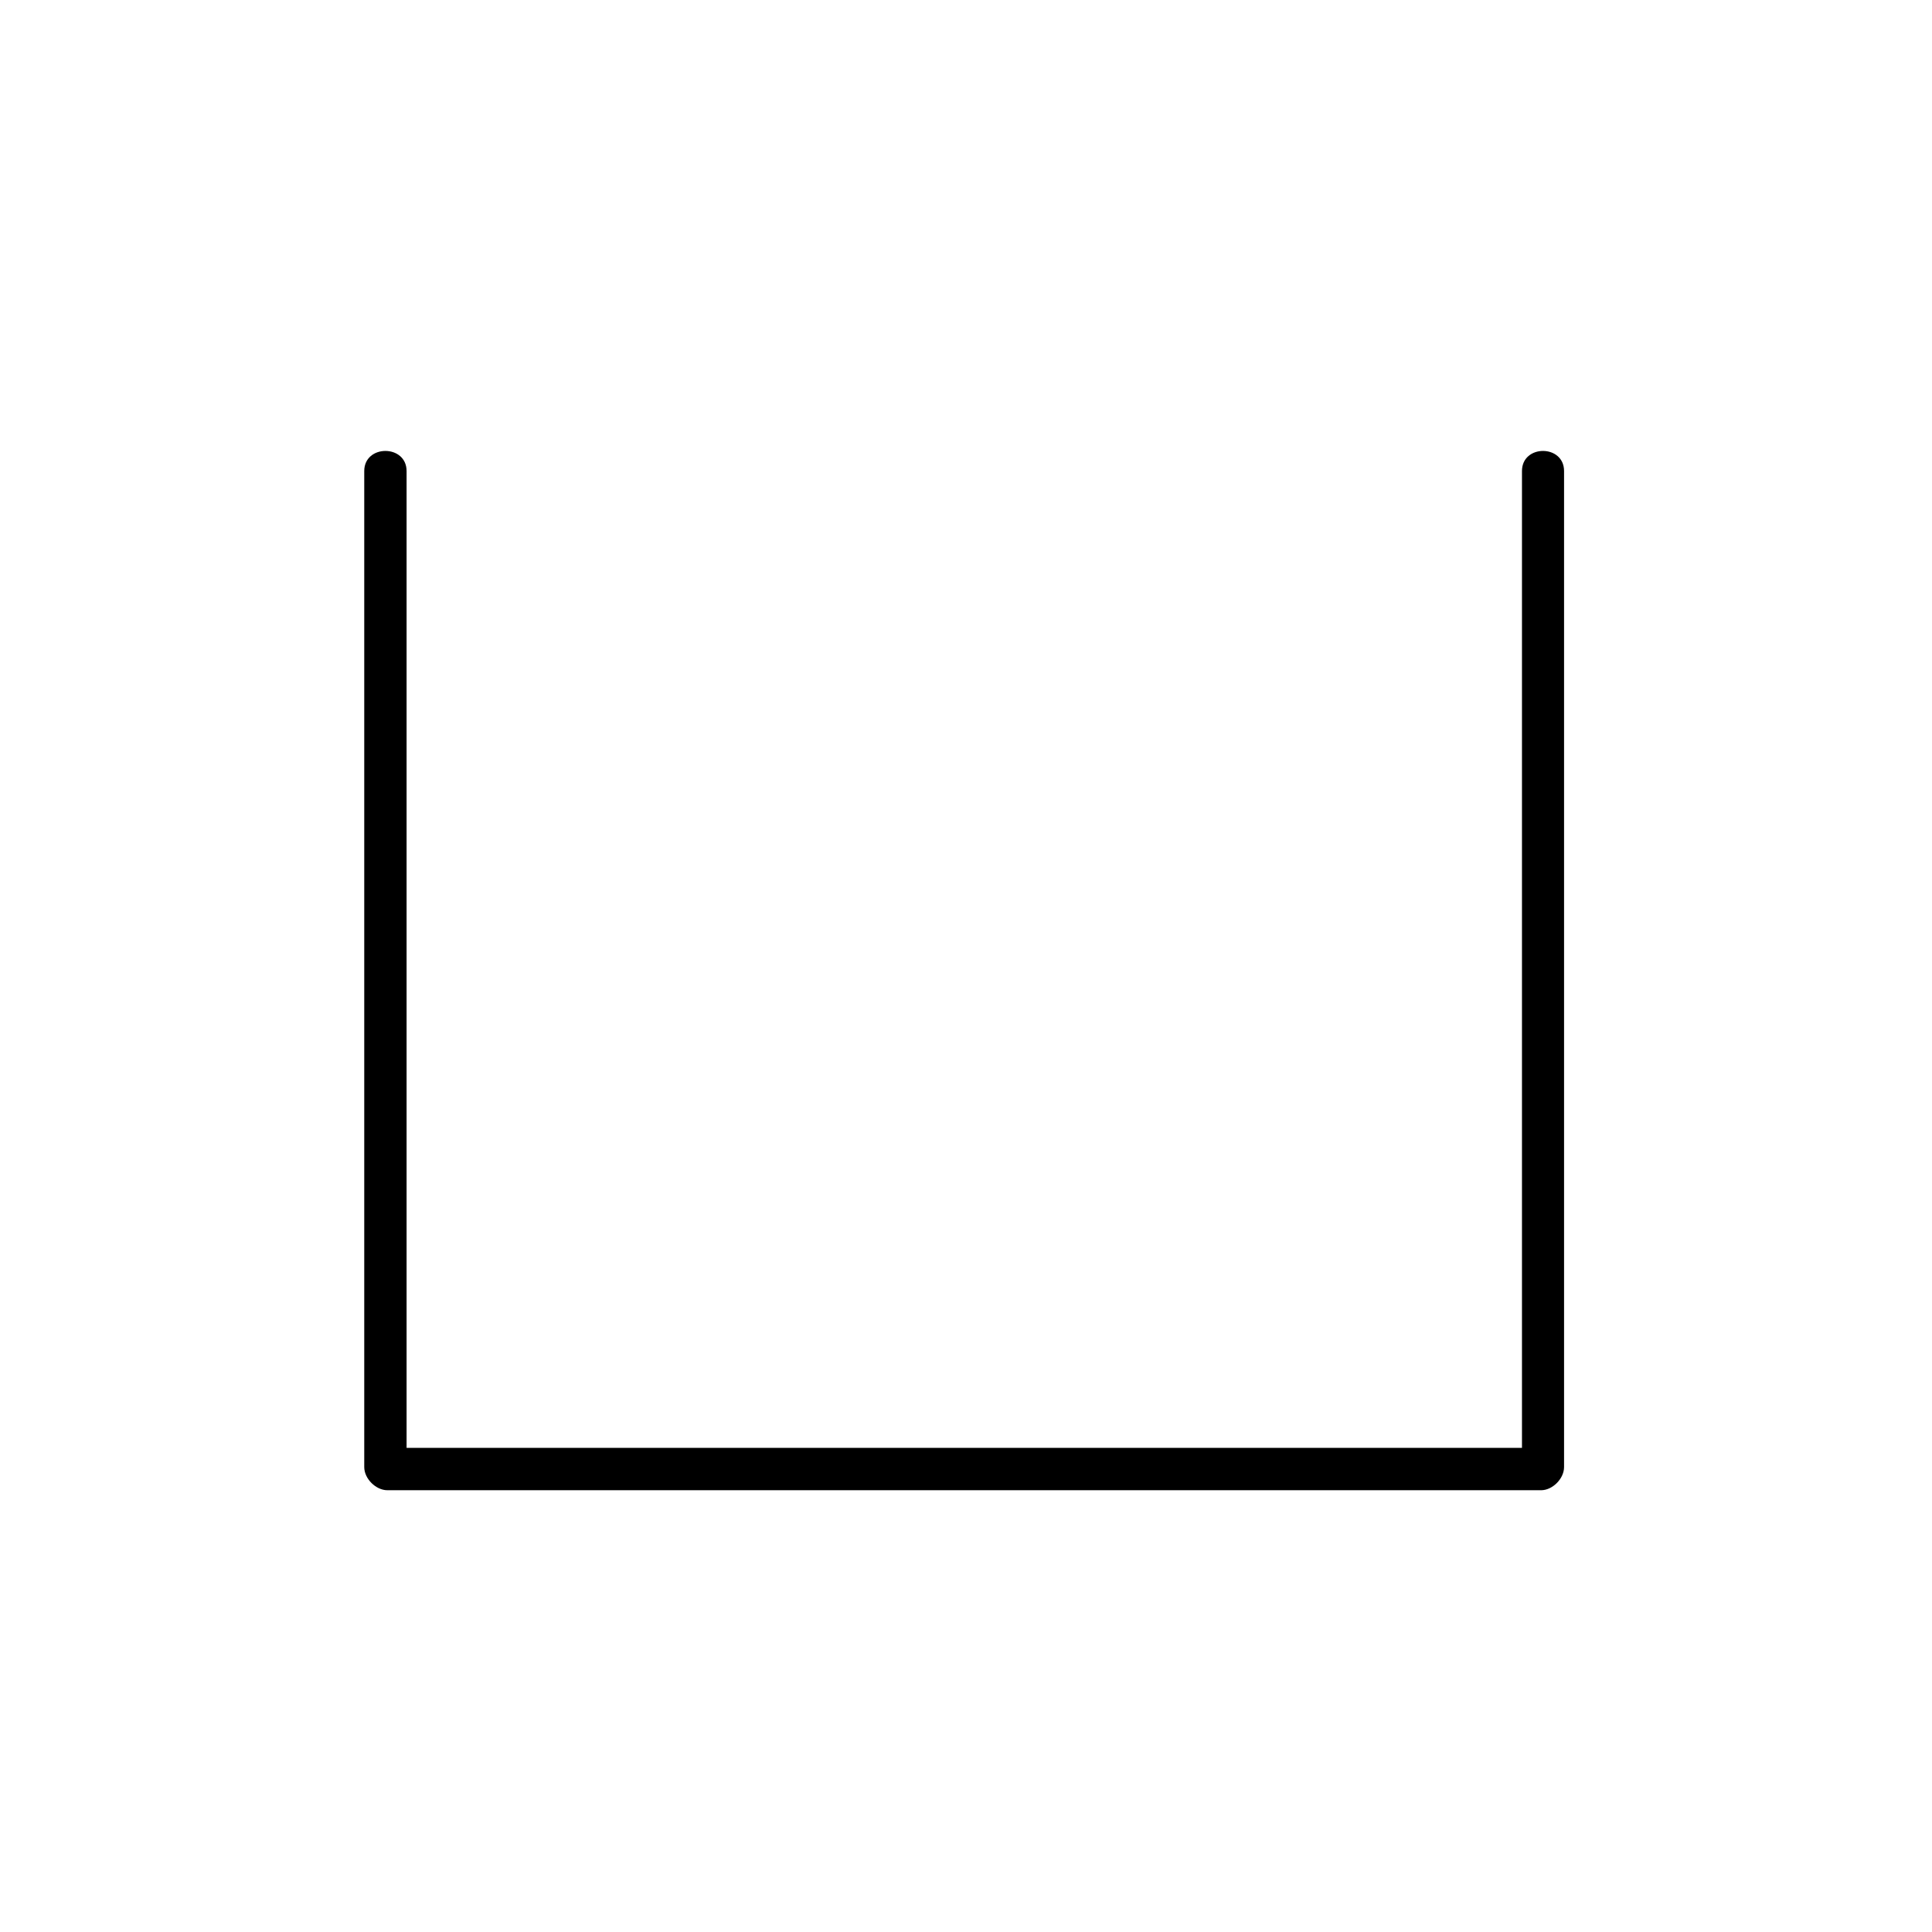
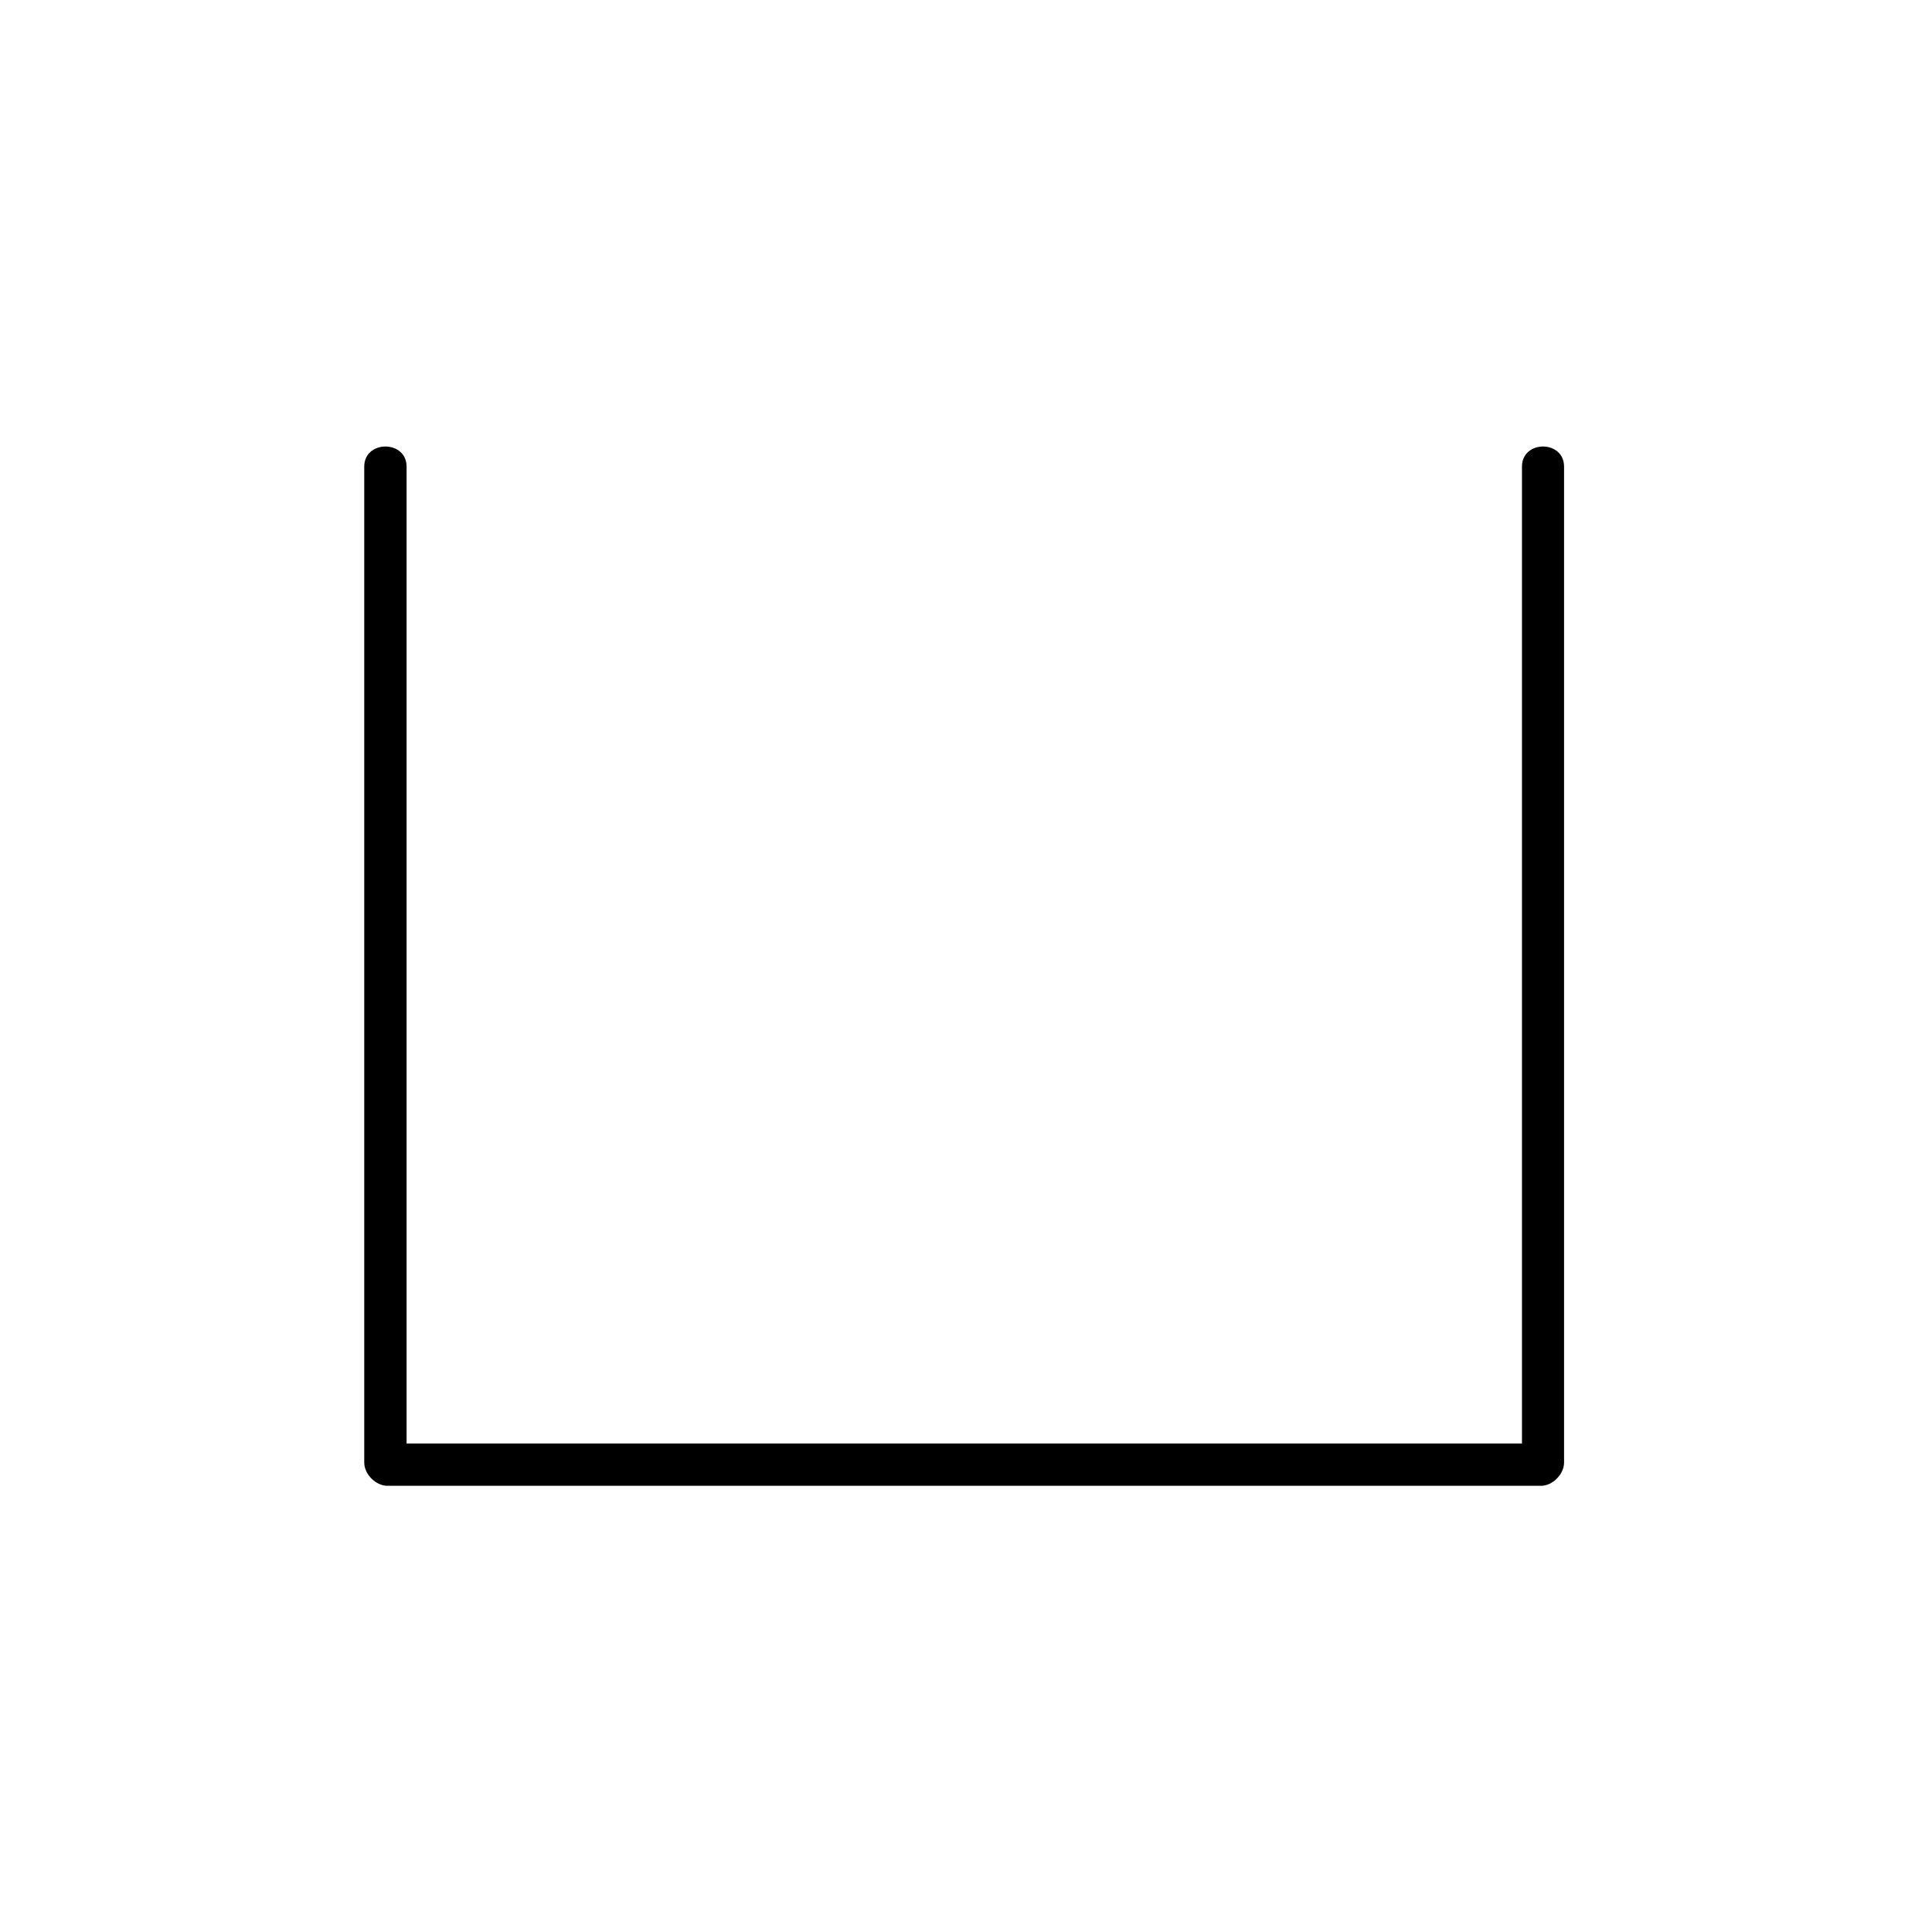
<svg xmlns="http://www.w3.org/2000/svg" xmlns:xlink="http://www.w3.org/1999/xlink" width="7.85pt" height="7.85pt" viewBox="0 0 7.85 7.85" version="1.1">
  <defs>
    <g>
      <symbol overflow="visible" id="glyph0-0">
        <path style="stroke:none;" d="" />
      </symbol>
      <symbol overflow="visible" id="glyph0-1">
        <path style="stroke:none;" d="M 5.359 1.156 L 5.359 -2.891 C 5.359 -3 5.188 -3 5.188 -2.891 L 5.188 1.078 L 0.656 1.078 L 0.656 -2.891 C 0.656 -3 0.484 -3 0.484 -2.891 L 0.484 1.156 C 0.484 1.203 0.531 1.25 0.578 1.25 L 5.266 1.25 C 5.312 1.25 5.359 1.203 5.359 1.156 Z M 5.359 1.156 " />
      </symbol>
    </g>
  </defs>
  <g id="surface1">
    <g style="fill:rgb(0%,0%,0%);fill-opacity:1;">
-       <use xlink:href="#glyph0-1" x="0.996" y="4.805" />
+       <use xlink:href="#glyph0-1" x="0.996" y="4.787" />
    </g>
  </g>
</svg>
